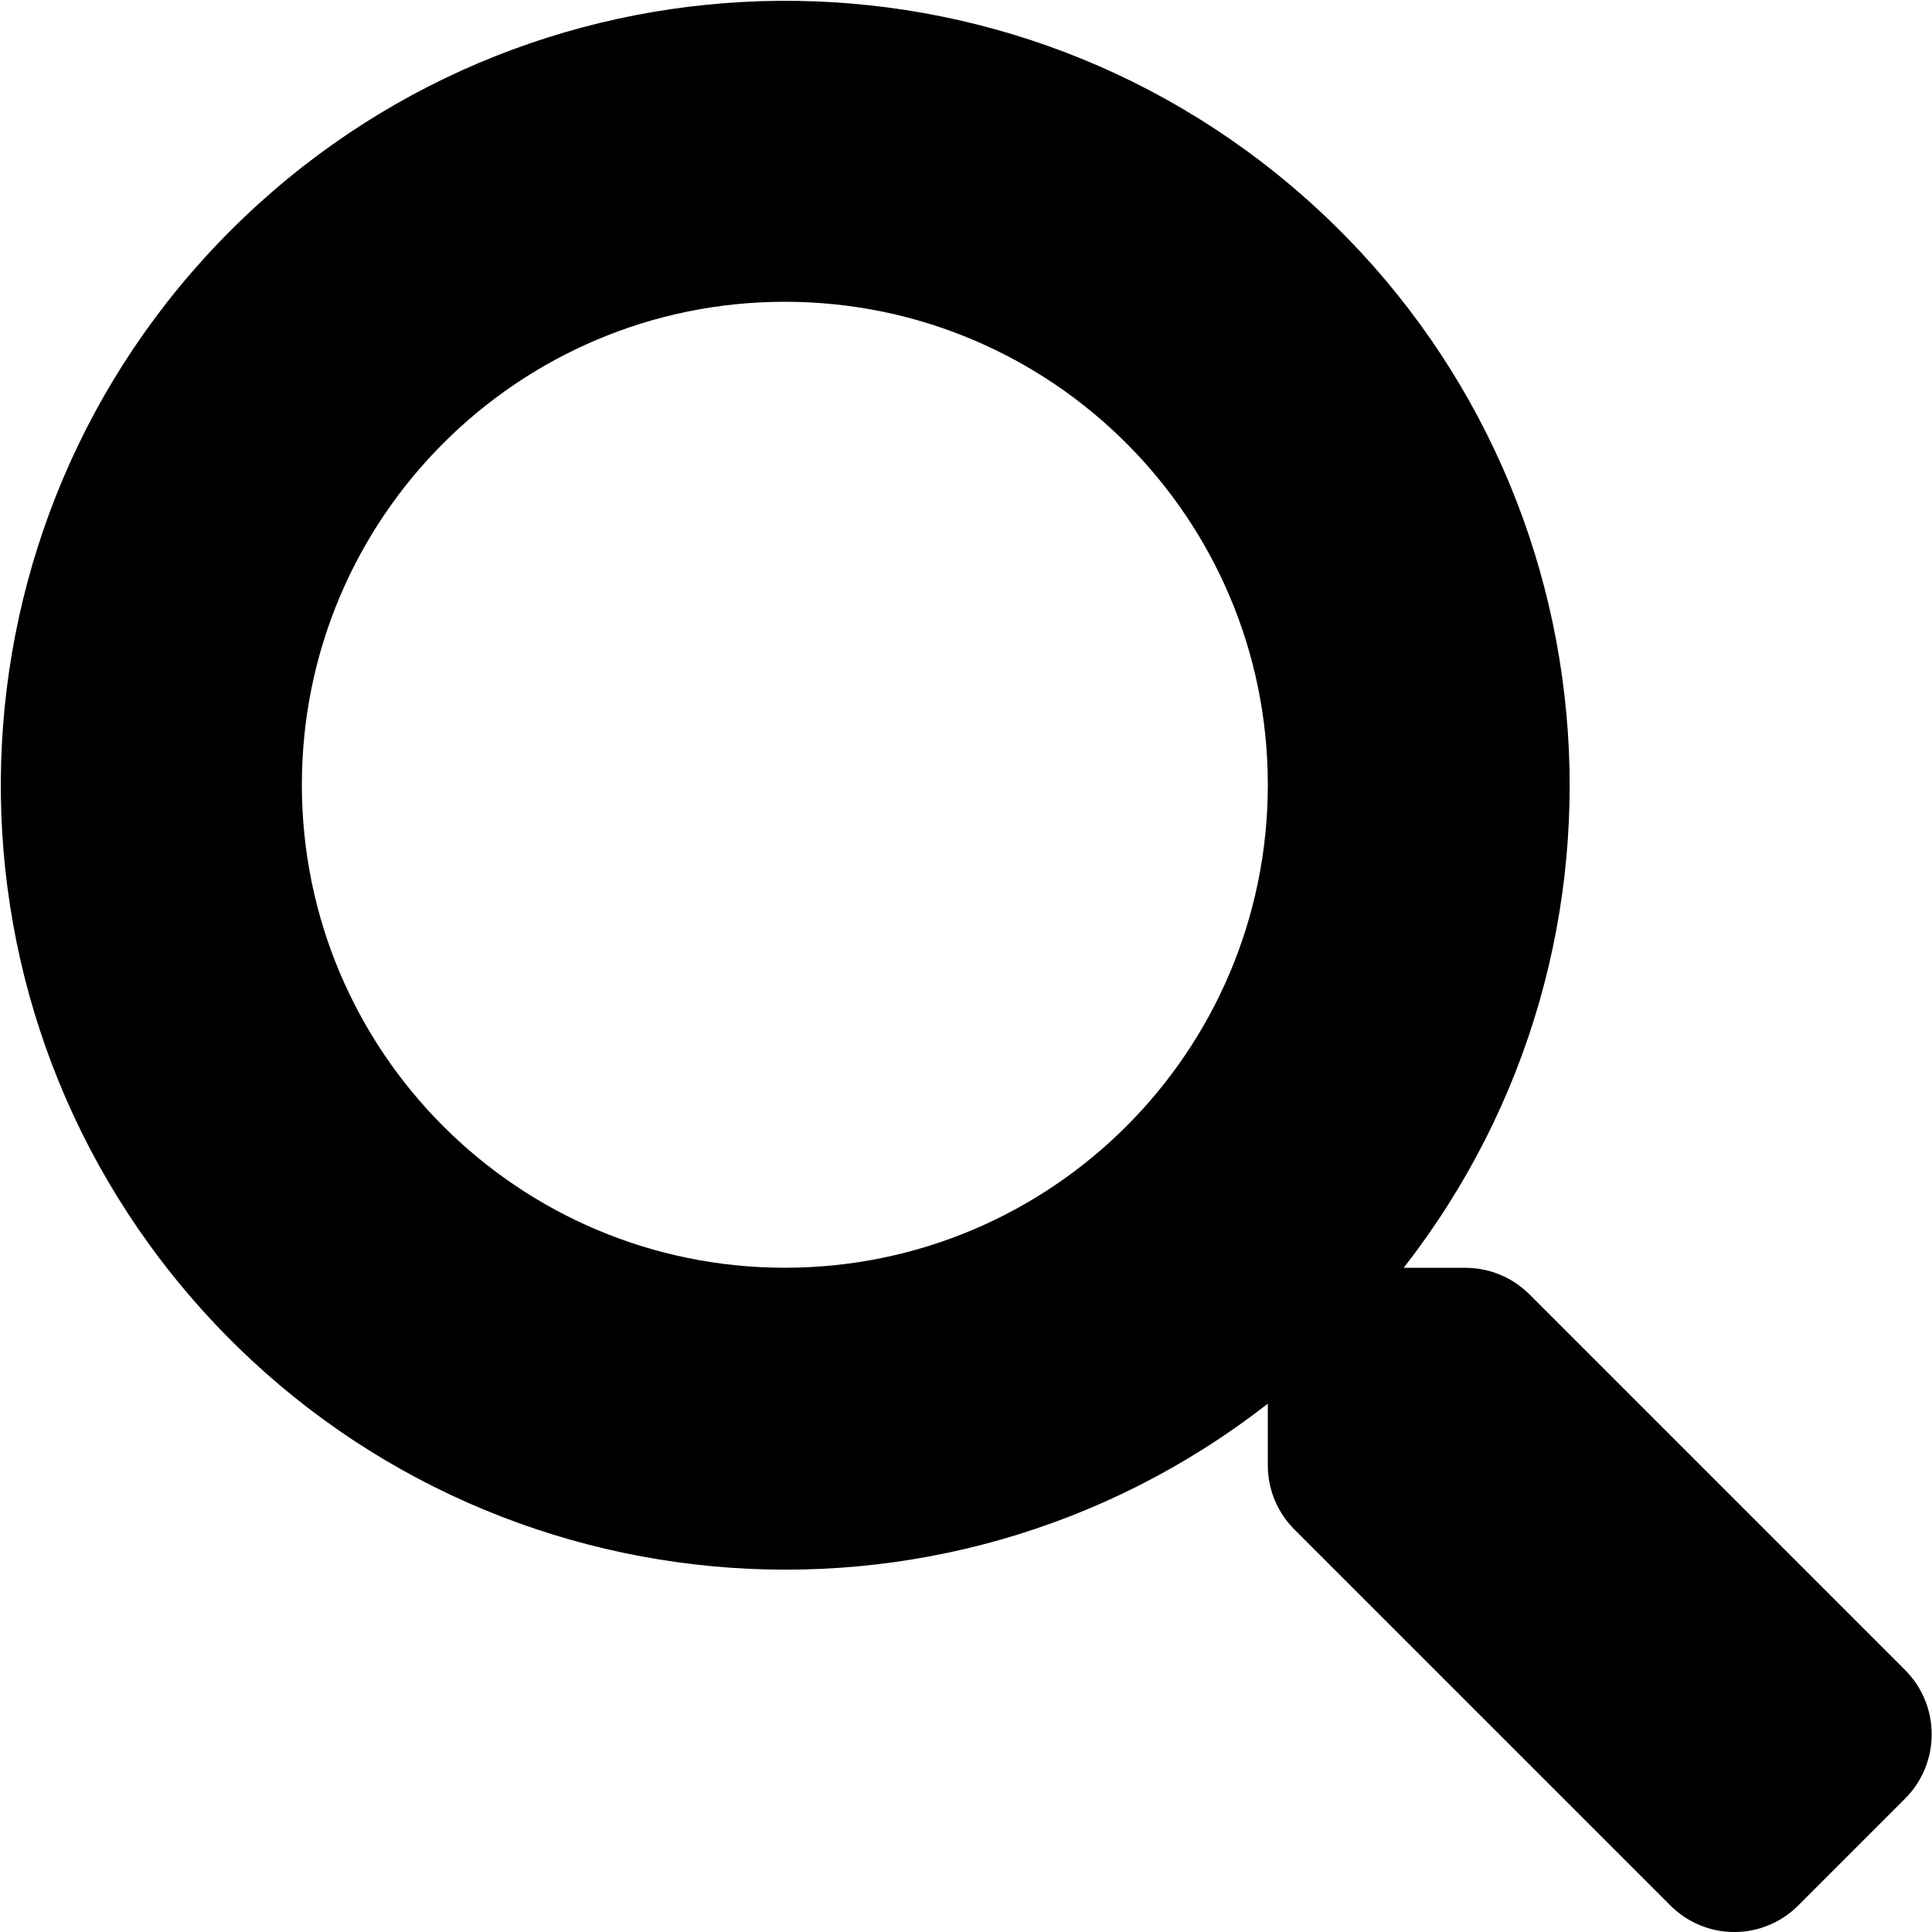
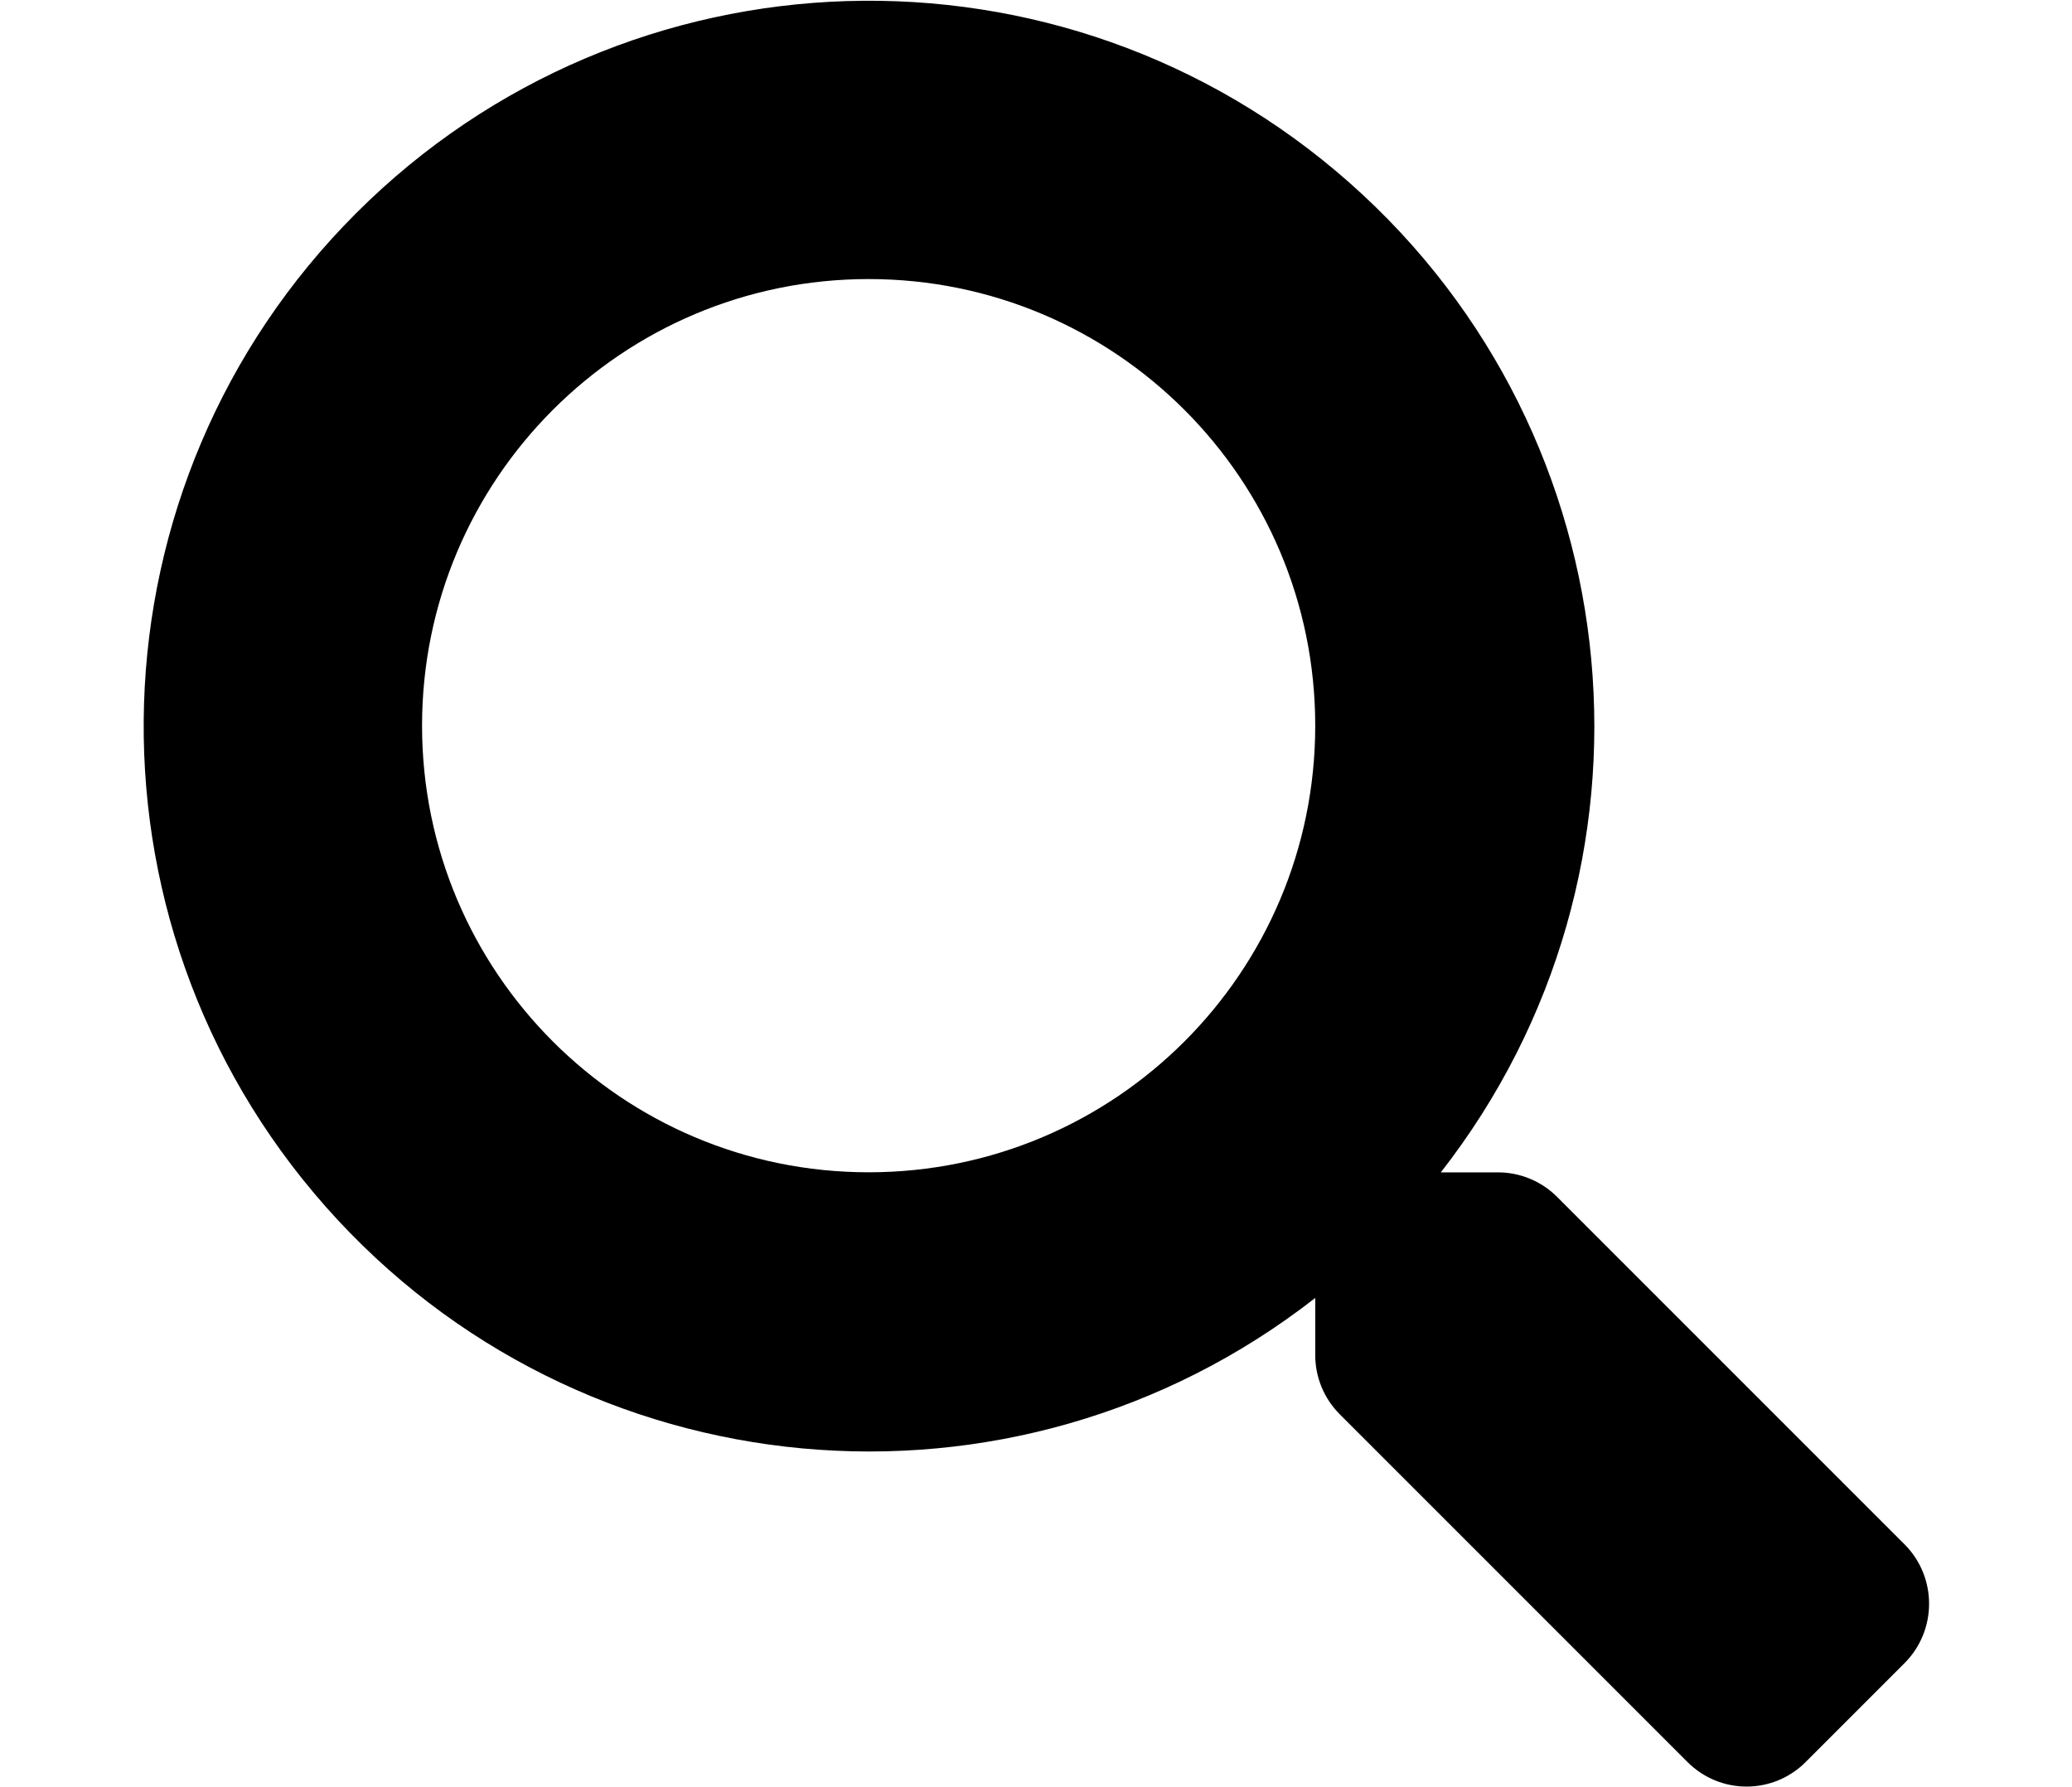
- <svg xmlns="http://www.w3.org/2000/svg" width="23.197" height="23.201" viewBox="0 0 23.197 23.201">
+ <svg xmlns="http://www.w3.org/2000/svg" width="23.197" height="20" viewBox="0 0 23.197 23.201">
  <path id="Icon_awesome-search" data-name="Icon awesome-search" d="M22.882,20.059l-4.517-4.517a1.087,1.087,0,0,0-.77-.317h-.739a9.42,9.42,0,1,0-1.631,1.631v.739a1.087,1.087,0,0,0,.317.77l4.517,4.517a1.083,1.083,0,0,0,1.536,0L22.877,21.6A1.093,1.093,0,0,0,22.882,20.059ZM9.425,15.224a5.8,5.8,0,1,1,5.8-5.8A5.8,5.8,0,0,1,9.425,15.224Z" />
</svg>
